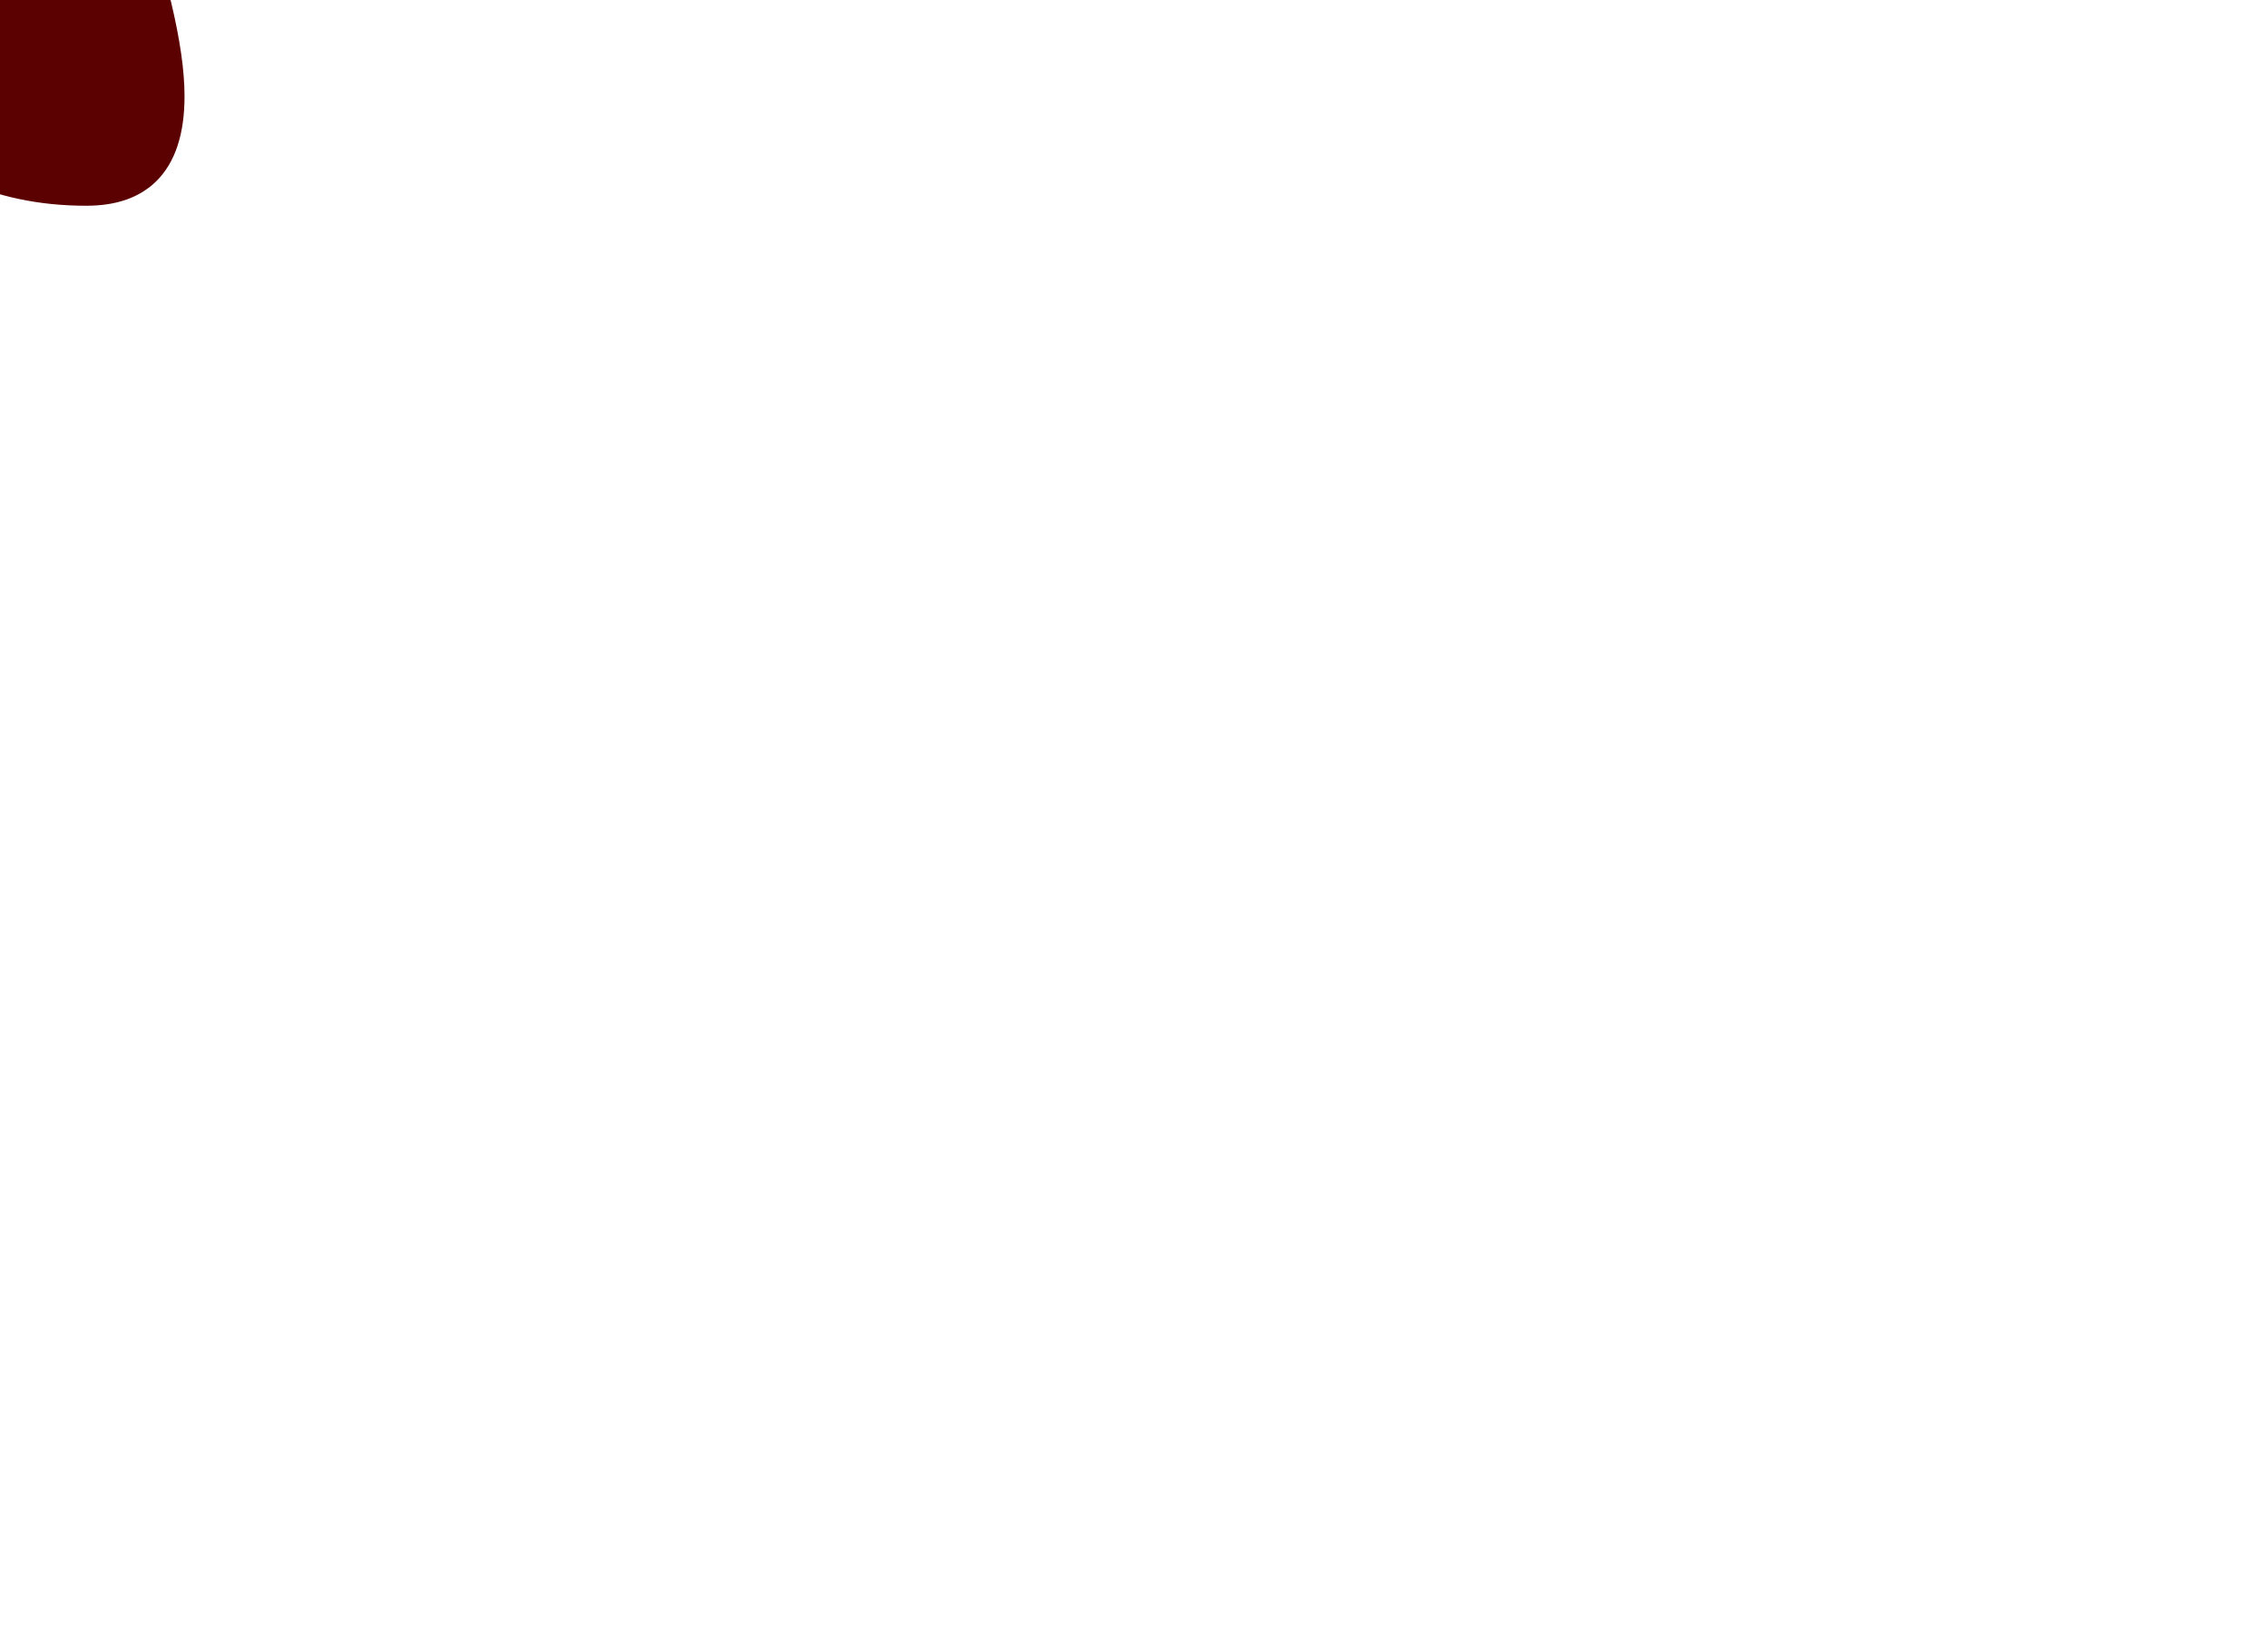
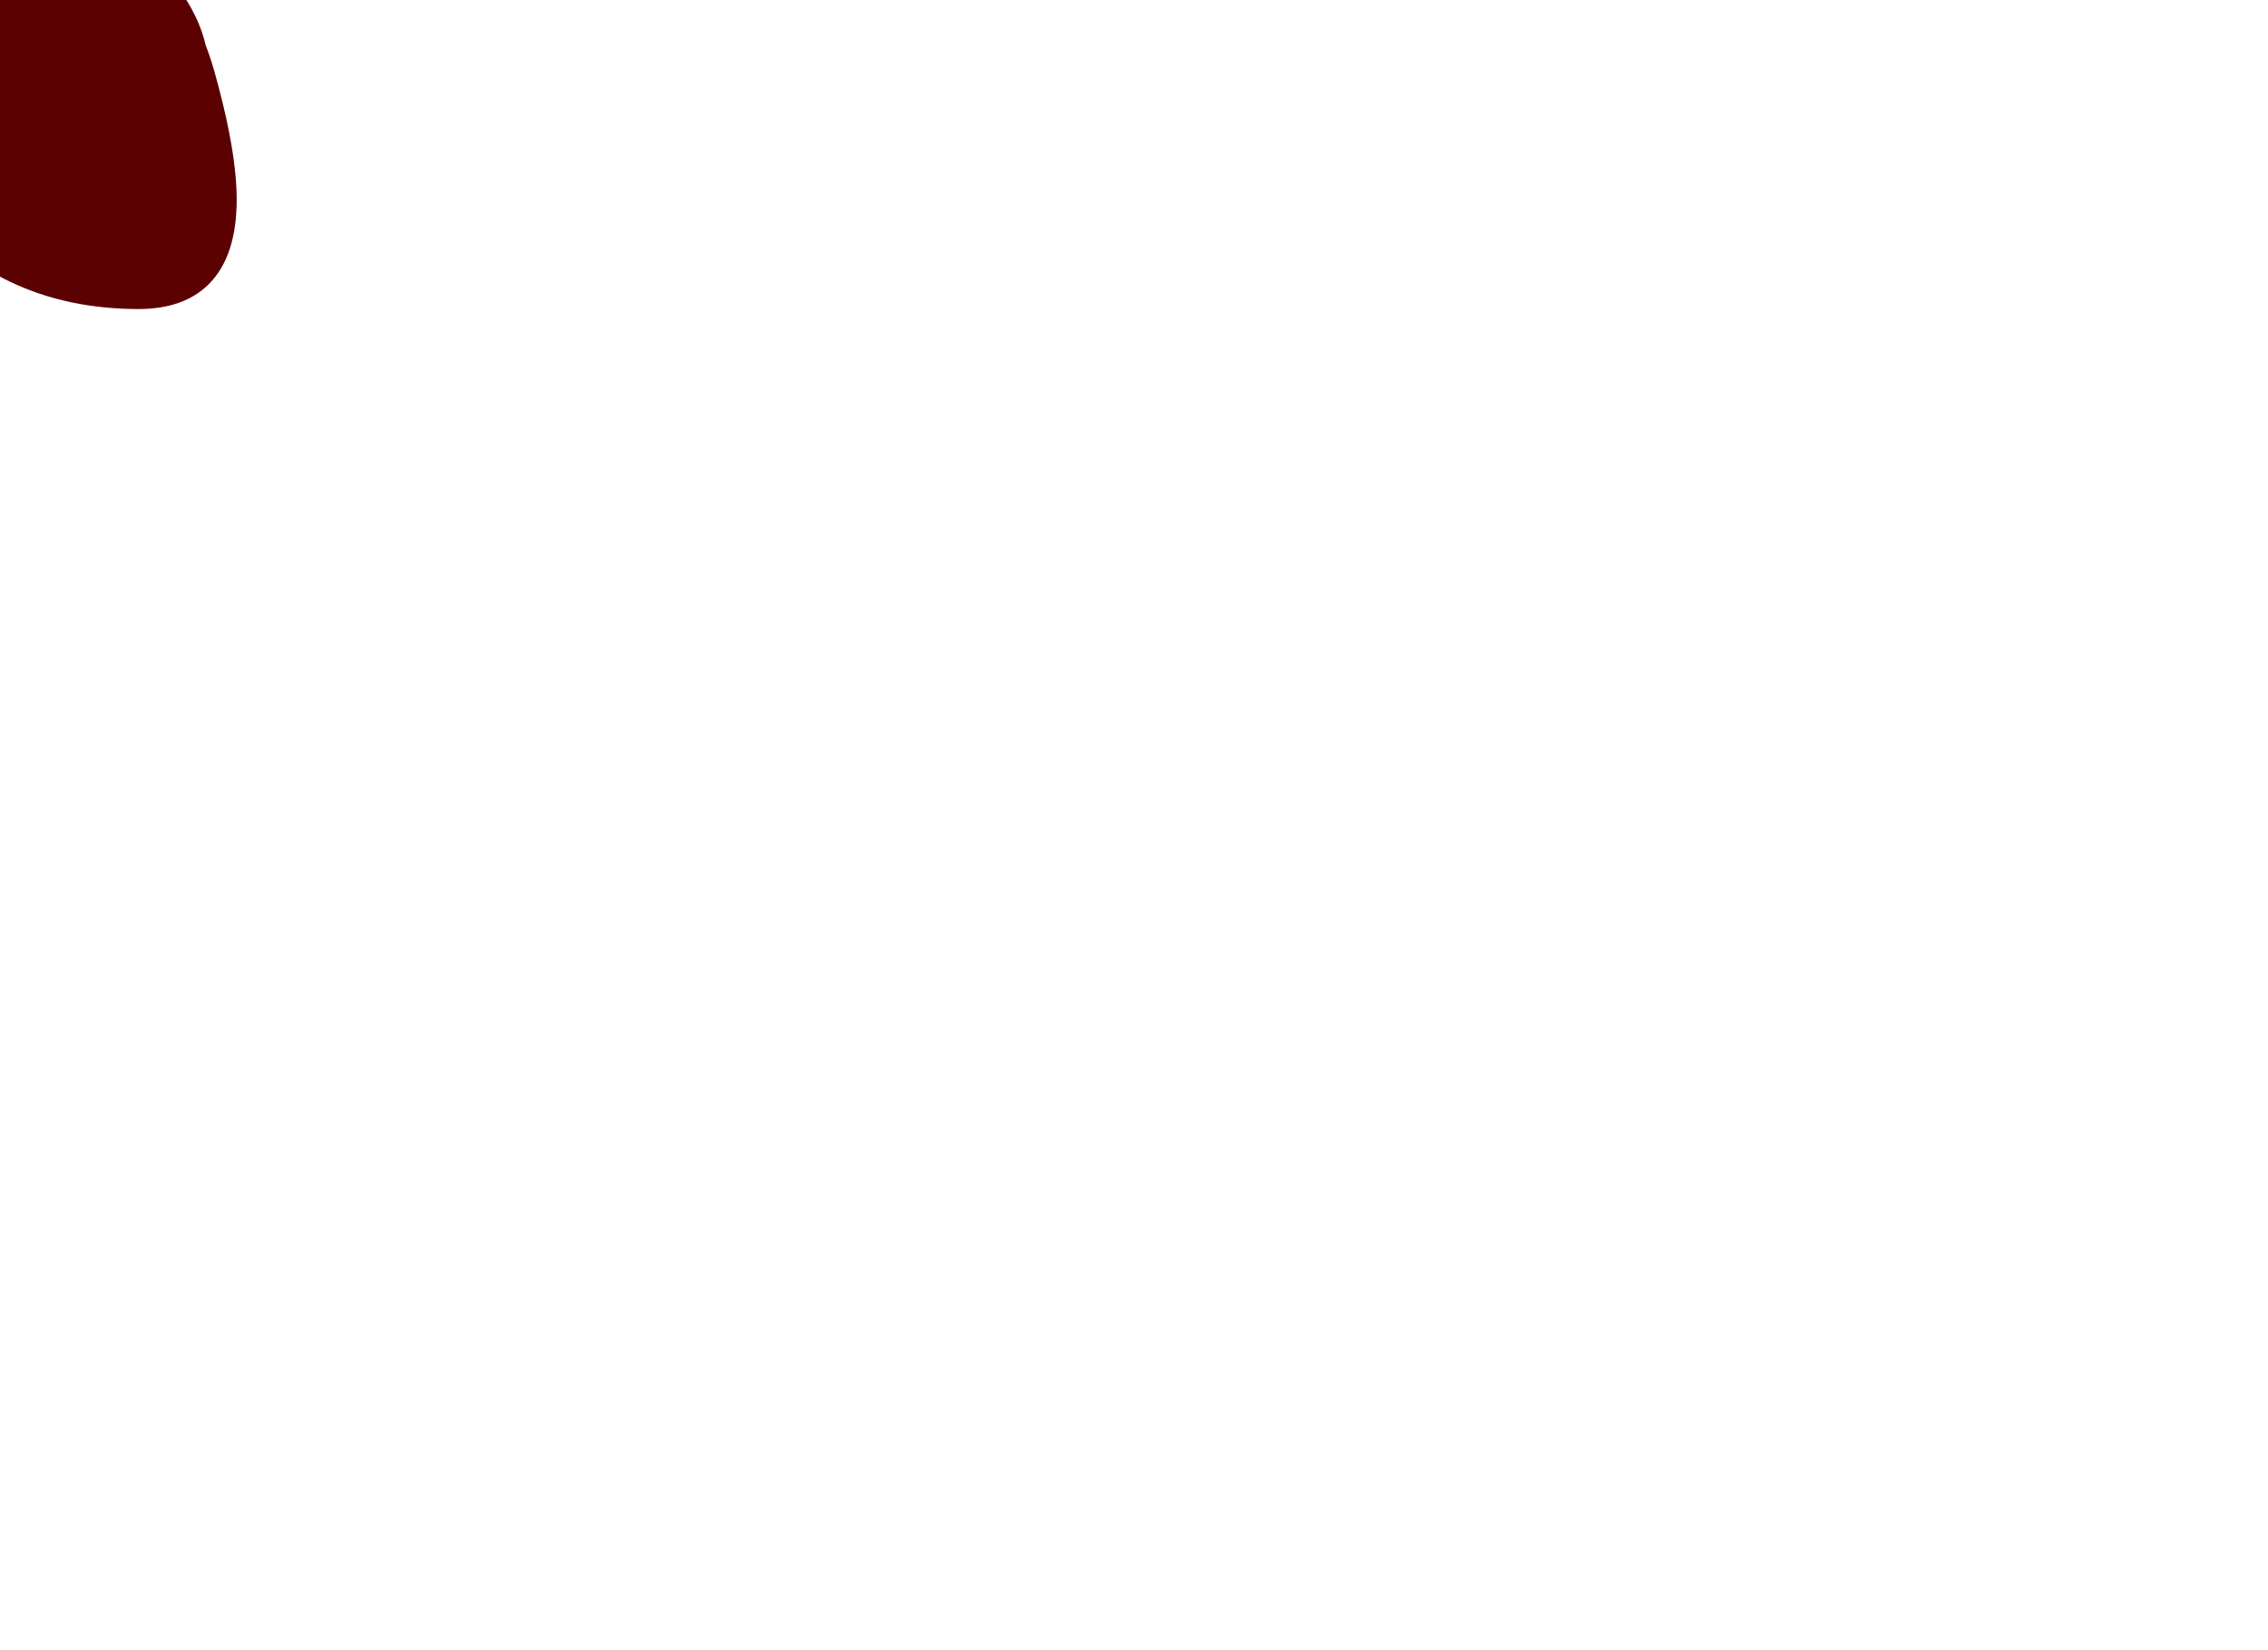
<svg xmlns="http://www.w3.org/2000/svg" xmlns:xlink="http://www.w3.org/1999/xlink" version="1.1" preserveAspectRatio="none" x="0px" y="0px" width="550px" height="400px" viewBox="0 0 550 400">
  <defs>
    <g id="Parts_Heads_headColorMC_6_Layer1_0_FILL">
      <path fill="#5C0101" stroke="none" d=" M 112.65 87.9 Q 109.9 75.8 96.75 63.85 84.05 52.25 74.7 52.25 53.75 52.25 40.4 60.45 25.2 69.85 25.2 87.25 25.2 94.3 28.95 104.2 33.35 115.9 41.1 125.6 61.95 151.8 96.35 151.8 107.3 151.8 113.35 145.8 120.15 139.05 120.15 125.2 120.15 116.05 116.9 102.45 114.5 92.45 112.65 87.9 Z" />
    </g>
  </defs>
-   <g transform="matrix( 1, 0, 0, 1, -75.4,-101.9) ">
+   <g transform="matrix( 1, 0, 0, 1, -62.75,-76.85) ">
    <g transform="matrix( 1, 0, 0, 1, 0,0) ">
      <use xlink:href="#Parts_Heads_headColorMC_6_Layer1_0_FILL" />
    </g>
  </g>
</svg>
